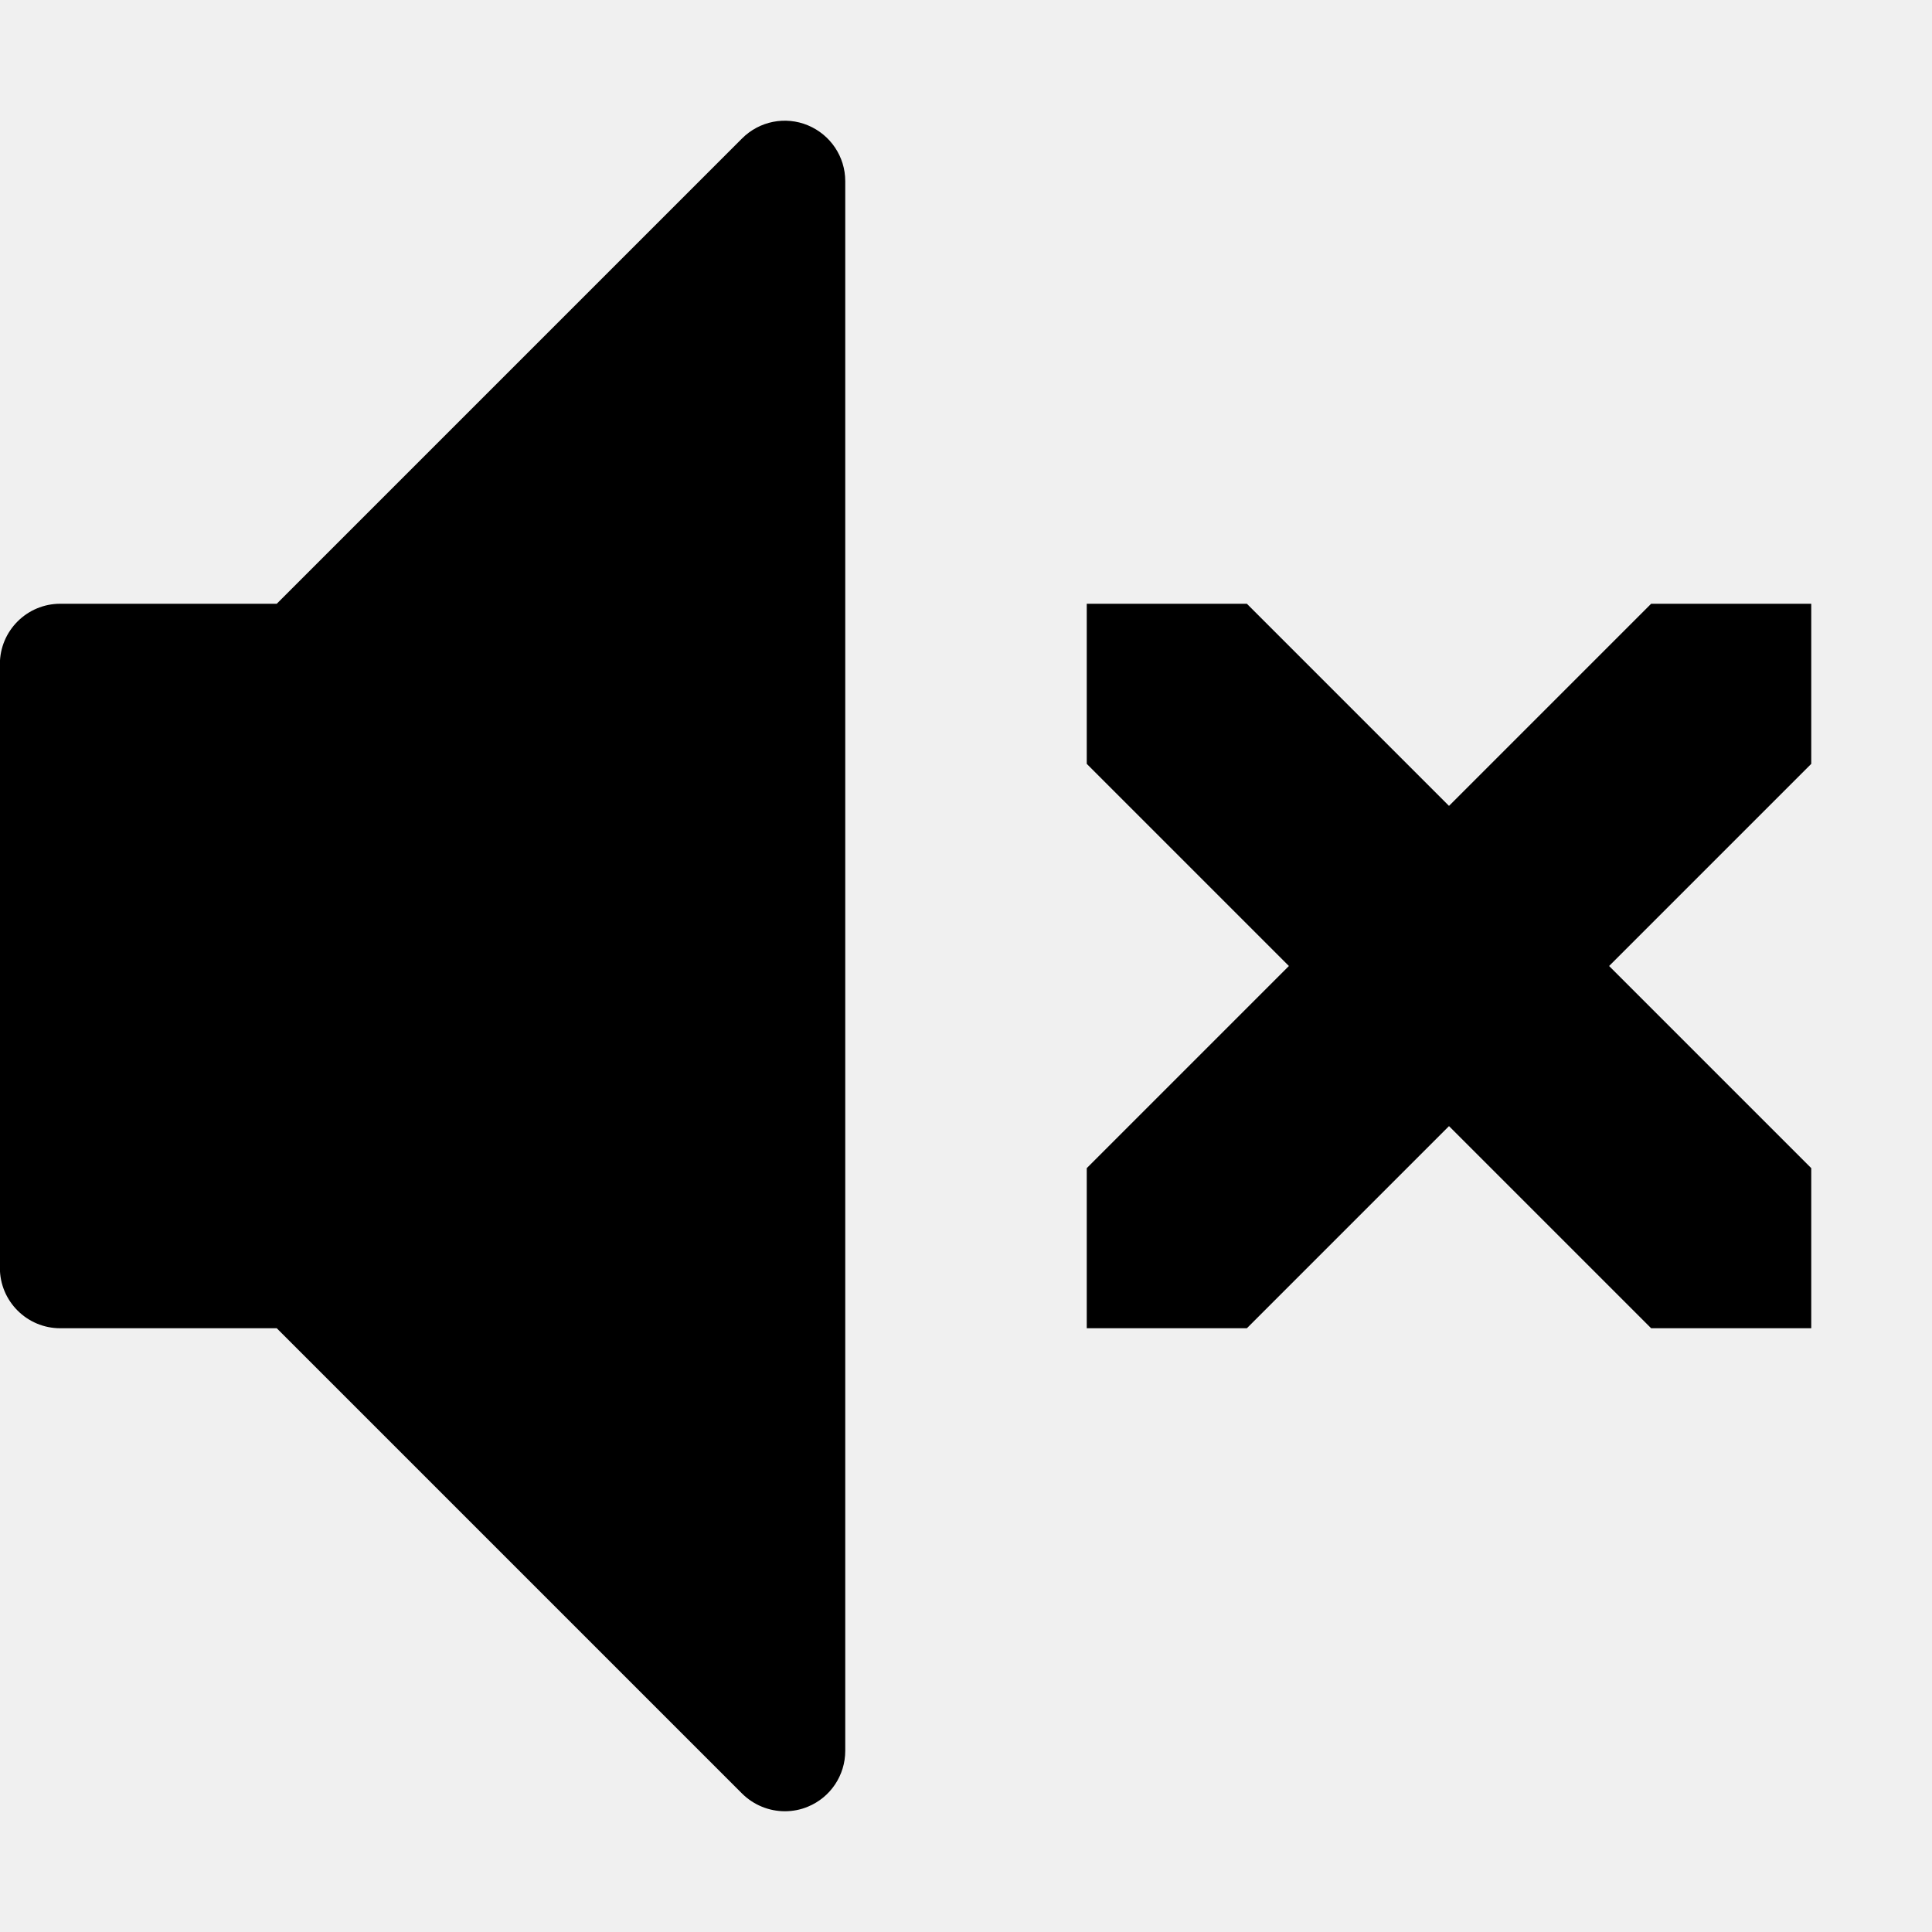
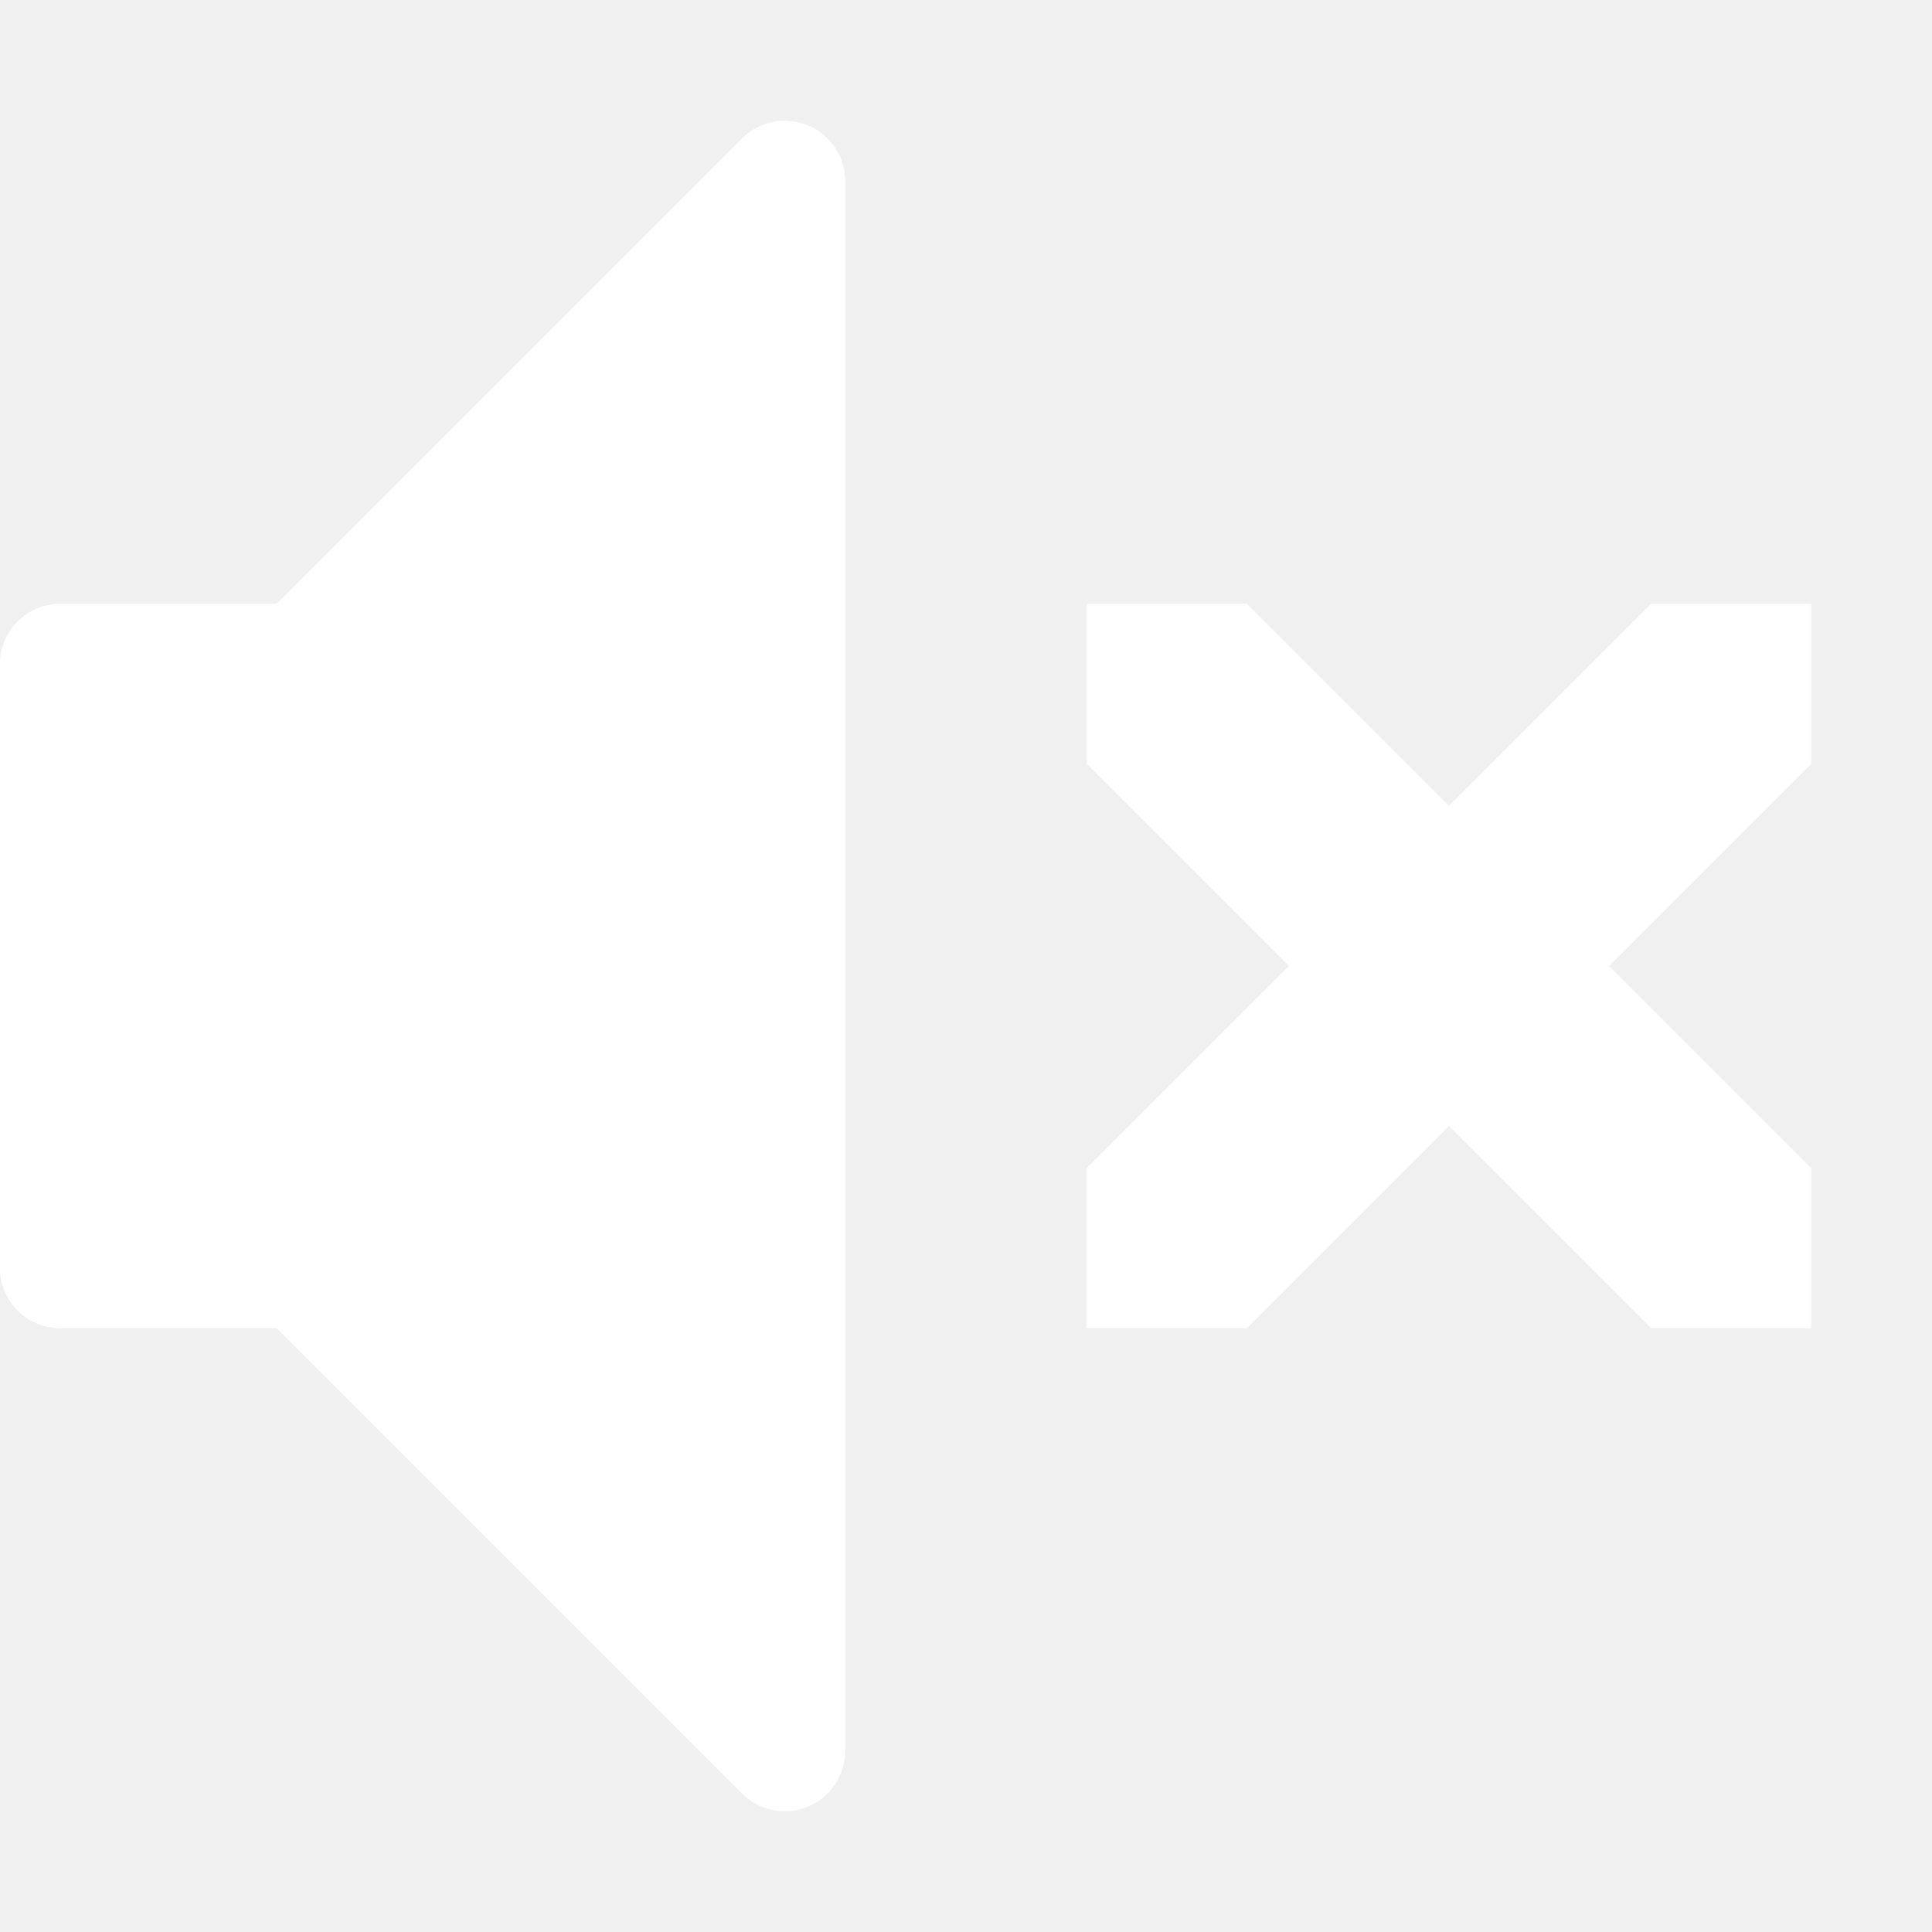
<svg xmlns="http://www.w3.org/2000/svg" version="1.1" width="16" height="16" viewBox="0 0 16 16">
-   <path fill="#000000" d="M15 9.674v1.326h-1.326l-1.674-1.674-1.674 1.674h-1.326v-1.326l1.674-1.674-1.674-1.674v-1.326h1.326l1.674 1.674 1.674-1.674h1.326v1.326l-1.674 1.674 1.674 1.674z" />
-   <path fill="#000000" d="M6.5 15c-0.13 0-0.258-0.051-0.354-0.146l-3.854-3.854h-1.793c-0.276 0-0.5-0.224-0.5-0.5v-5c0-0.276 0.224-0.5 0.5-0.5h1.793l3.854-3.854c0.143-0.143 0.358-0.186 0.545-0.108s0.309 0.26 0.309 0.462v13c0 0.202-0.122 0.385-0.309 0.462-0.062 0.026-0.127 0.038-0.191 0.038z" />
+   <path fill="#ffffff" d="M15 9.674v1.326h-1.326l-1.674-1.674-1.674 1.674h-1.326v-1.326l1.674-1.674-1.674-1.674v-1.326h1.326l1.674 1.674 1.674-1.674h1.326v1.326l-1.674 1.674 1.674 1.674z" />
+   <path fill="#ffffff" d="M6.5 15c-0.13 0-0.258-0.051-0.354-0.146l-3.854-3.854h-1.793c-0.276 0-0.5-0.224-0.5-0.5v-5c0-0.276 0.224-0.5 0.5-0.5h1.793l3.854-3.854c0.143-0.143 0.358-0.186 0.545-0.108s0.309 0.26 0.309 0.462v13c0 0.202-0.122 0.385-0.309 0.462-0.062 0.026-0.127 0.038-0.191 0.038z" />
</svg>
